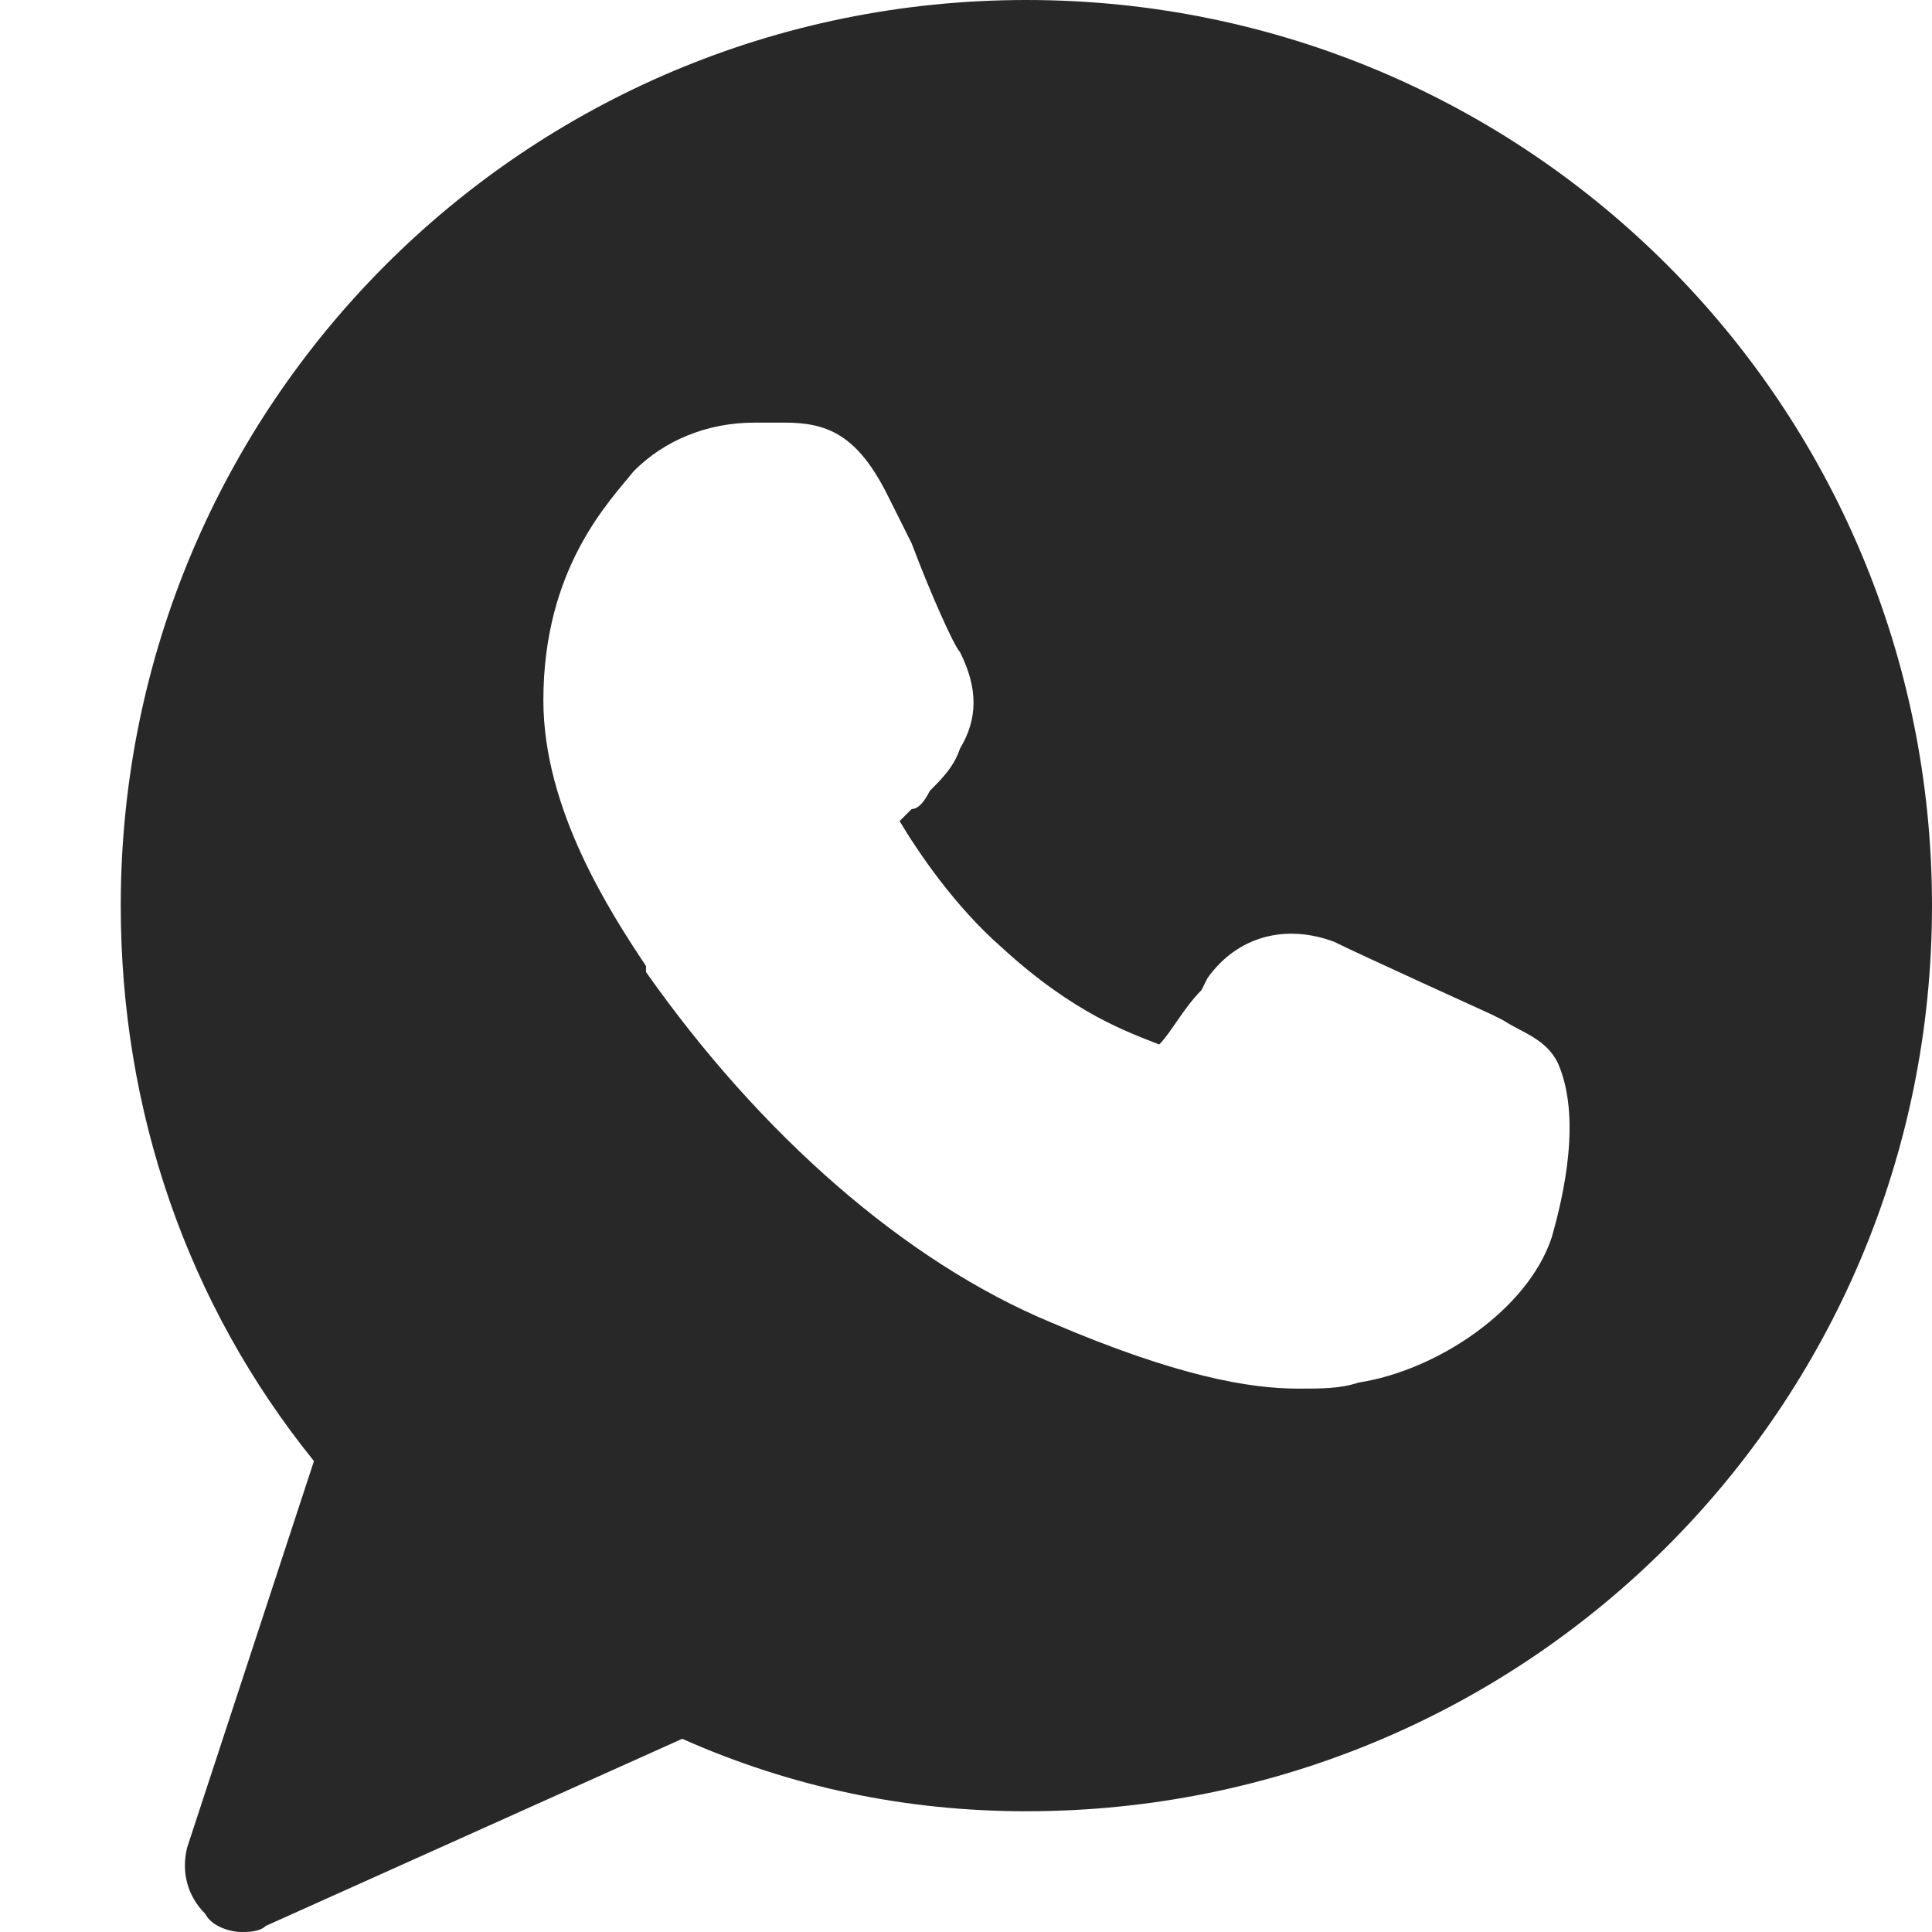
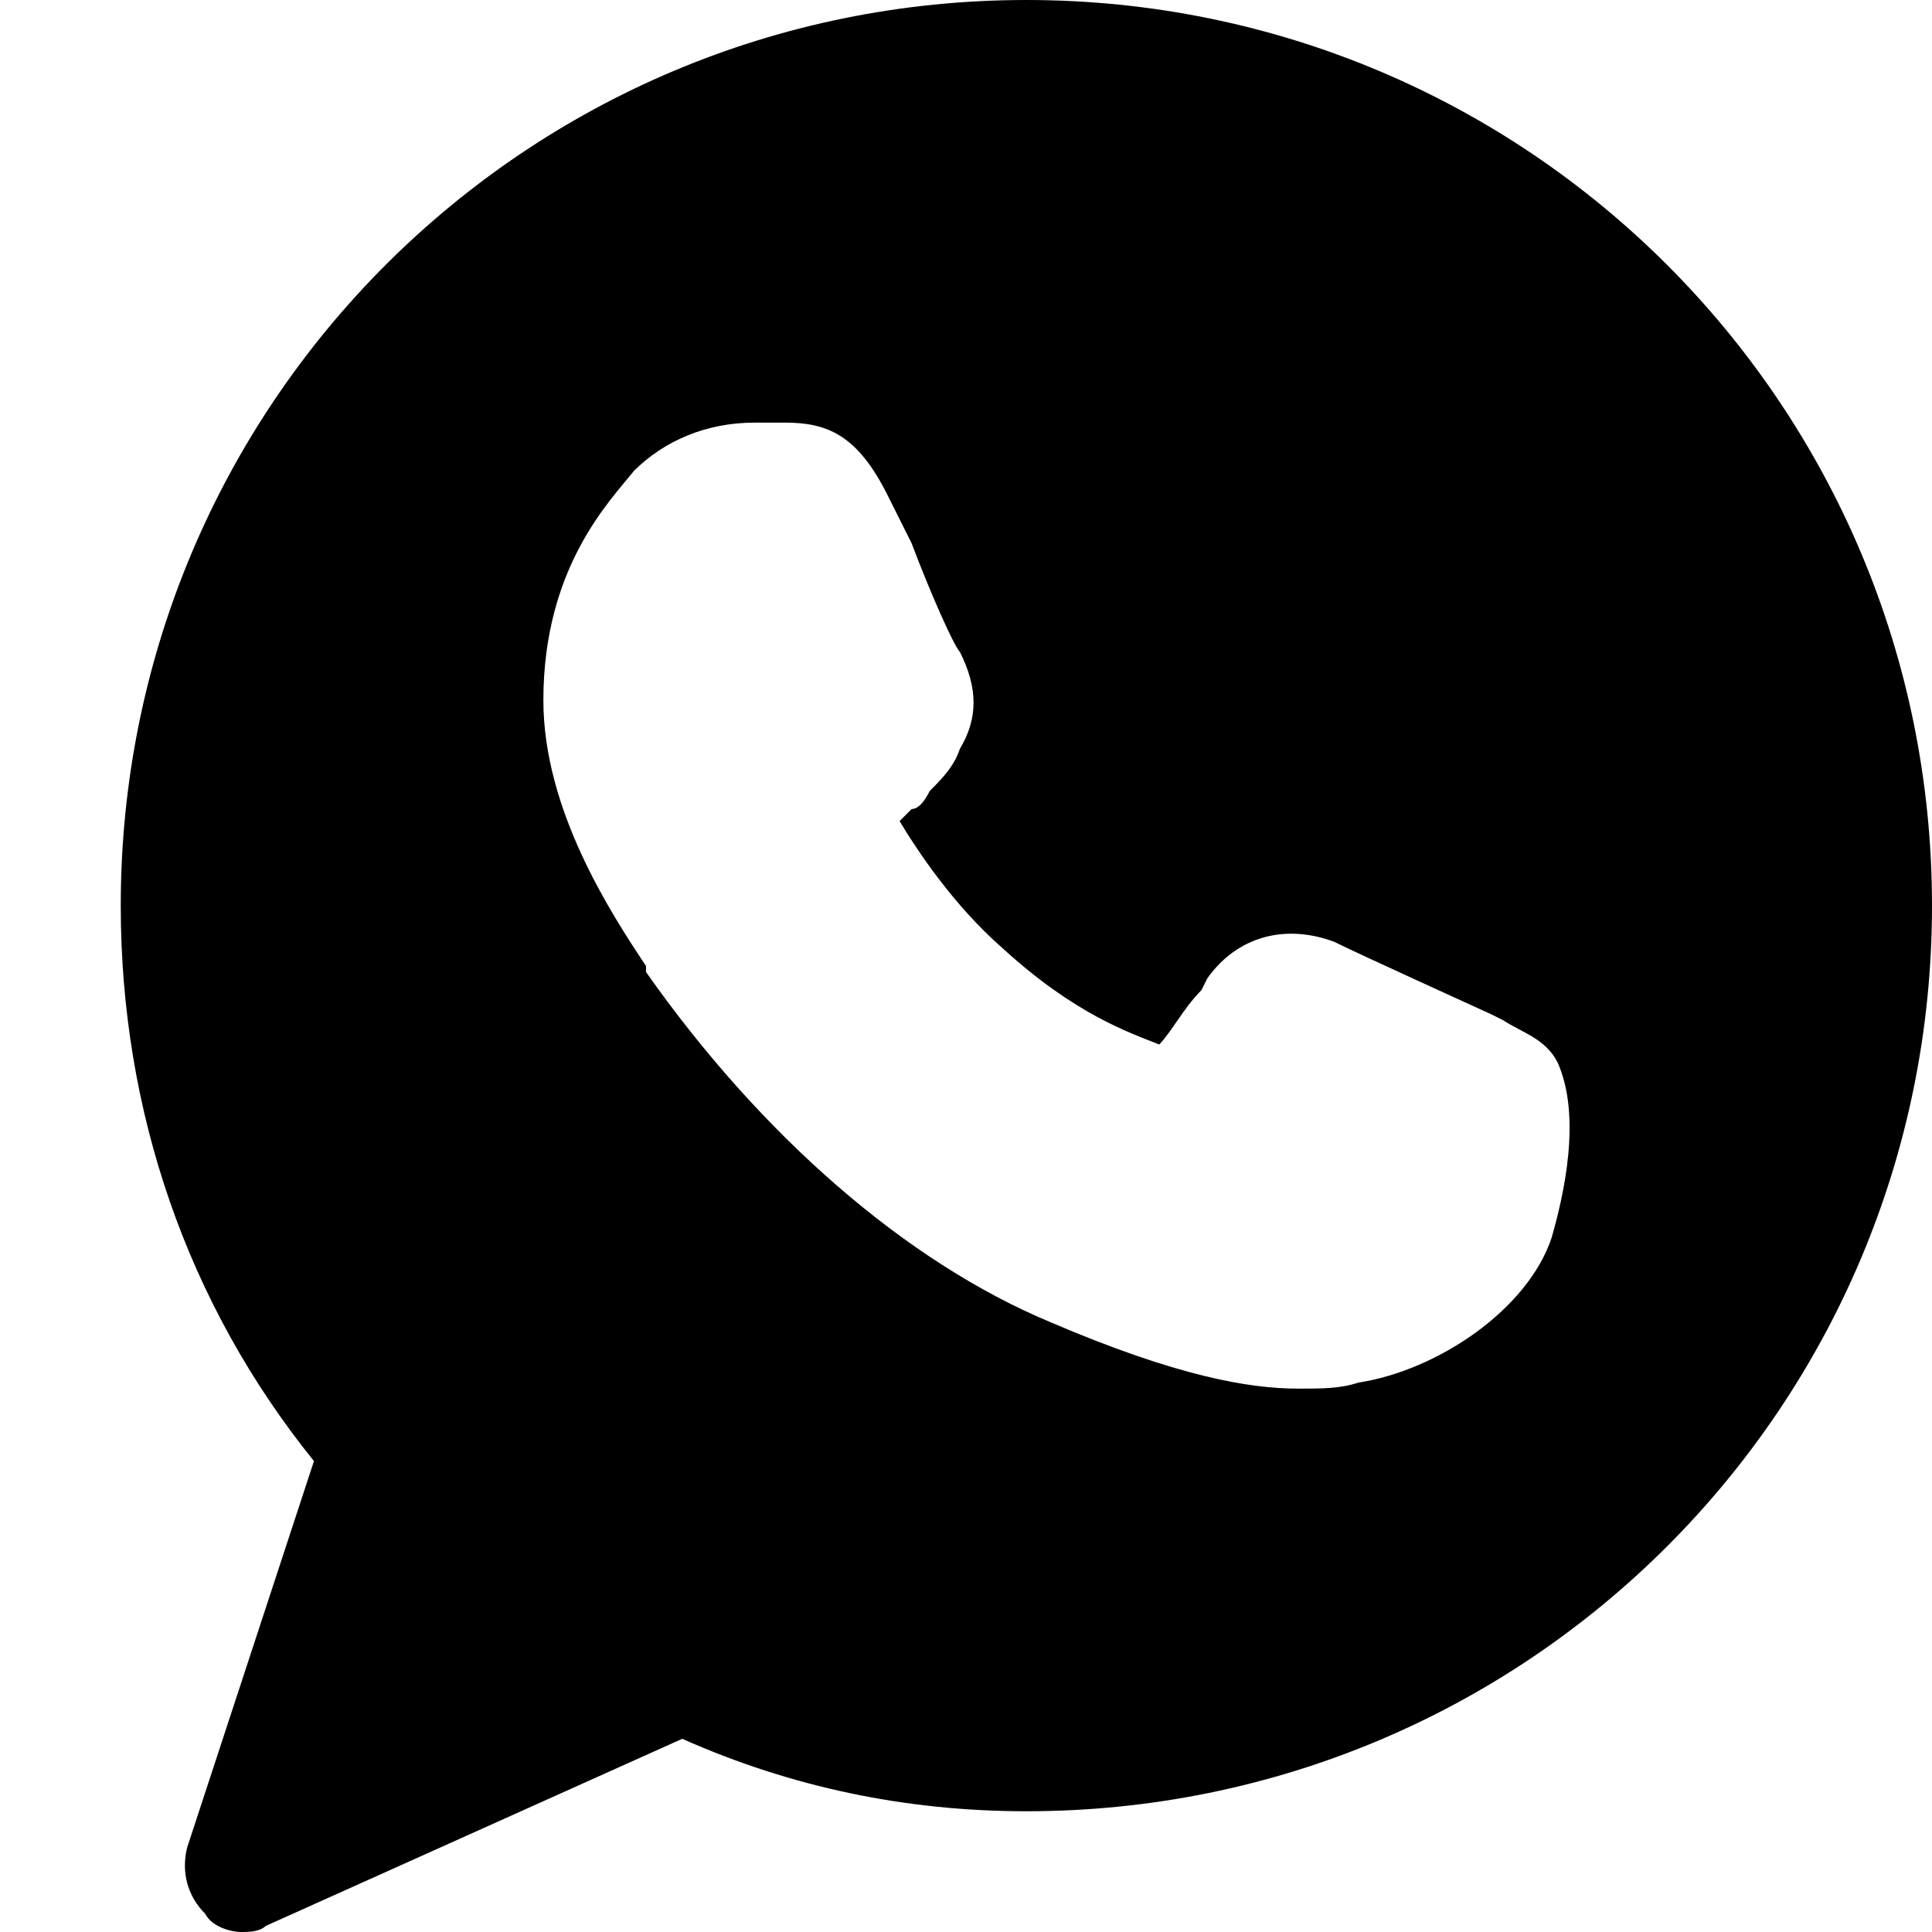
- <svg xmlns="http://www.w3.org/2000/svg" fill="#282828" height="800px" width="800px" version="1.1" id="Icons" viewBox="0 0 32 32" xml:space="preserve">
+ <svg xmlns="http://www.w3.org/2000/svg" fill="#000000" height="800px" width="800px" version="1.1" id="Icons" viewBox="0 0 32 32" xml:space="preserve">
  <path d="M17,0C8.7,0,2,6.7,2,15c0,3.4,1.1,6.6,3.2,9.2l-2.1,6.4c-0.1,0.4,0,0.8,0.3,1.1C3.5,31.9,3.8,32,4,32c0.1,0,0.3,0,0.4-0.1  l6.9-3.1C13.1,29.6,15,30,17,30c8.3,0,15-6.7,15-15S25.3,0,17,0z M25.7,20.5c-0.4,1.2-1.9,2.2-3.2,2.4C22.2,23,21.9,23,21.5,23  c-0.8,0-2-0.2-4.1-1.1c-2.4-1-4.8-3.1-6.7-5.8L10.7,16C10.1,15.1,9,13.4,9,11.6c0-2.2,1.1-3.3,1.5-3.8c0.5-0.5,1.2-0.8,2-0.8  c0.2,0,0.3,0,0.5,0c0.7,0,1.2,0.2,1.7,1.2l0.4,0.8c0.3,0.8,0.7,1.7,0.8,1.8c0.3,0.6,0.3,1.1,0,1.6c-0.1,0.3-0.3,0.5-0.5,0.7  c-0.1,0.2-0.2,0.3-0.3,0.3c-0.1,0.1-0.1,0.1-0.2,0.2c0.3,0.5,0.9,1.4,1.7,2.1c1.2,1.1,2.1,1.4,2.6,1.6l0,0c0.2-0.2,0.4-0.6,0.7-0.9  l0.1-0.2c0.5-0.7,1.3-0.9,2.1-0.6c0.4,0.2,2.6,1.2,2.6,1.2l0.2,0.1c0.3,0.2,0.7,0.3,0.9,0.7C26.2,18.5,25.9,19.8,25.7,20.5z" />
</svg>
